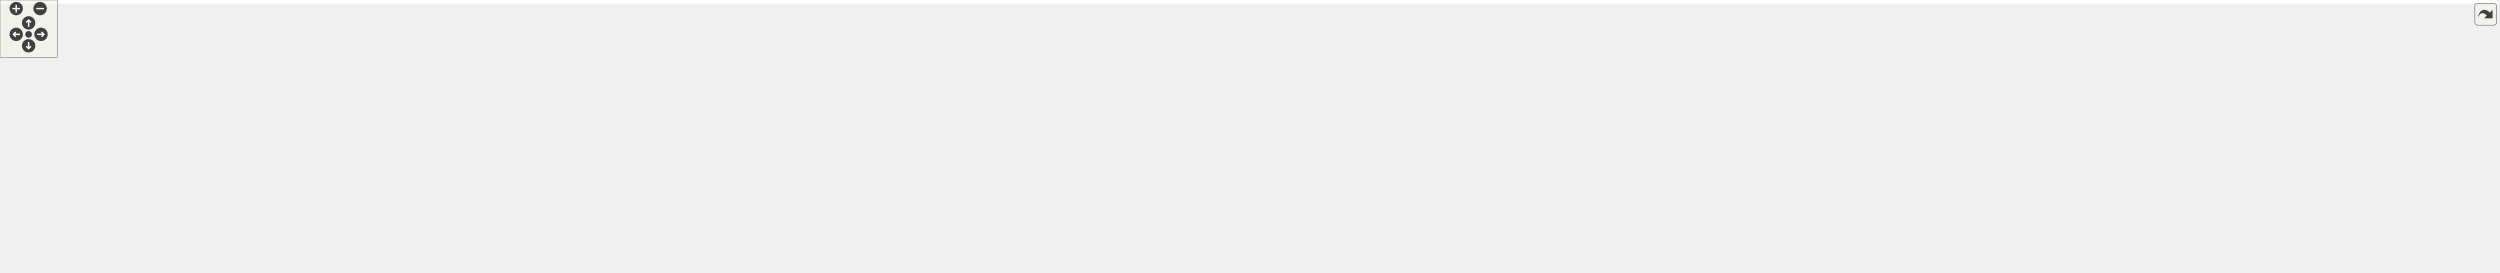
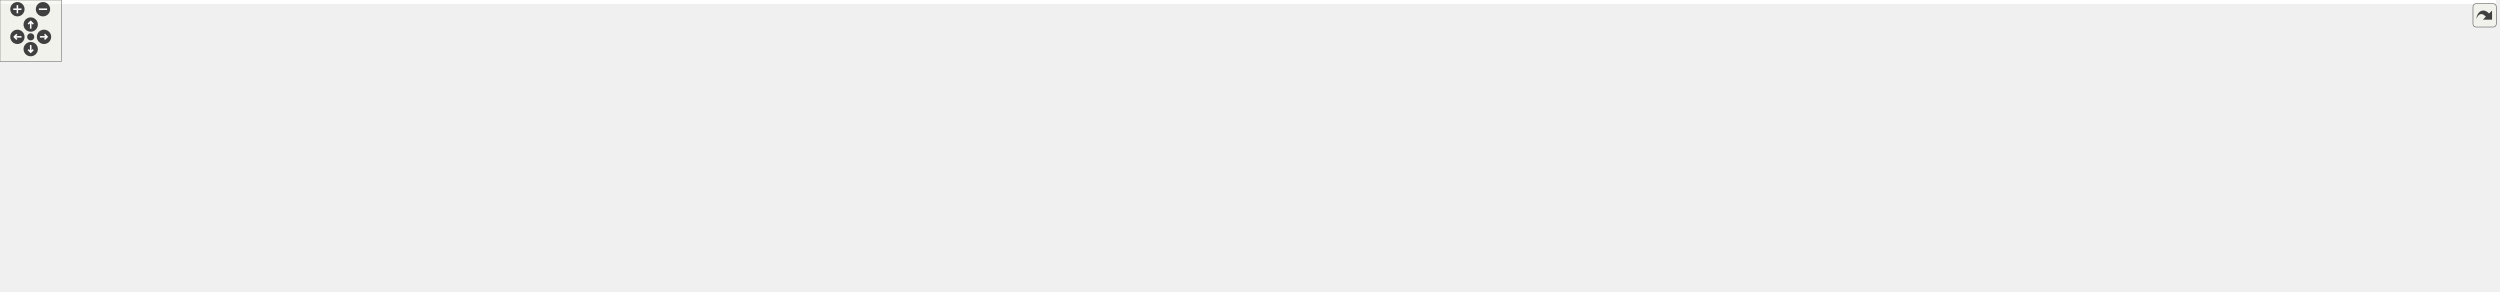
<svg xmlns="http://www.w3.org/2000/svg" xmlns:xlink="http://www.w3.org/1999/xlink" id="main" version="1.1" xml:space="preserve">
  <style type="text/css">
.edge:hover path { stroke: red; }
.edge:hover polygon { stroke: red; fill: red; }
</style>
  <defs>
    <circle id="rim" cx="0" cy="0" r="7" />
    <circle id="rim2" cx="0" cy="0" r="3.5" />
    <g id="zoomPlus">
      <use xlink:href="#rim" fill="#404040">
        <set attributeName="fill" to="#808080" begin="zoomplus.mouseover" end="zoomplus.mouseout" />
      </use>
      <path d="M-4,0h8M0,-4v8" fill="none" stroke="white" stroke-width="1.5" pointer-events="none" />
    </g>
    <g id="zoomMin">
      <use xlink:href="#rim" fill="#404040">
        <set attributeName="fill" to="#808080" begin="zoomminus.mouseover" end="zoomminus.mouseout" />
      </use>
      <path d="M-4,0h8" fill="none" stroke="white" stroke-width="1.5" pointer-events="none" />
    </g>
    <g id="dirArrow">
      <path fill="none" stroke="white" stroke-width="1.5" d="M0,-3.0v7 M-2.5,-0.5L0,-3.0L2.5,-0.5" />
    </g>
    <g id="resetDef">
      <use xlink:href="#rim2" fill="#404040">
        <set attributeName="fill" to="#808080" begin="reset.mouseover" end="reset.mouseout" />
      </use>
    </g>
  </defs>
  <svg id="graph" class="graph">
    <g id="viewport">
-       <polygon fill="white" stroke="none" points="-4,4 -4,-225 2616.5,-225 2616.5,4 -4,4" />
+       <polygon fill="white" stroke="none" points="-4,4 -4,-225 2438.5,-225 2438.5,4 -4,4" />
      <g id="node1" class="node">
-         <polygon fill="#bfbfbf" stroke="black" points="1710.5,-168.5 1710.5,-220.5 1878.5,-220.5 1878.5,-168.5 1710.5,-168.5" />
-         <text text-anchor="start" x="1718.5" y="-208.5" font-family="Helvetica,sans-Serif" font-size="10.00">/home/erik/prefix/default</text>
-         <text text-anchor="start" x="1718.5" y="-197.5" font-family="Helvetica,sans-Serif" font-size="10.00">/src/limesuite-dev/src</text>
-         <text text-anchor="start" x="1718.5" y="-186.5" font-family="Helvetica,sans-Serif" font-size="10.00">/lms7002_wxgui/lms7002_pnlMCU</text>
-         <text text-anchor="middle" x="1794.5" y="-175.5" font-family="Helvetica,sans-Serif" font-size="10.00">_BD_view.h</text>
+         <polygon fill="#bfbfbf" stroke="black" points="1711.5,-168.5 1711.5,-220.5 1879.5,-220.5 1879.5,-168.5 1711.5,-168.5" />
+         <text text-anchor="start" x="1719.5" y="-208.5" font-family="Helvetica,sans-Serif" font-size="10.00">/home/erik/prefix/default</text>
+         <text text-anchor="start" x="1719.5" y="-197.5" font-family="Helvetica,sans-Serif" font-size="10.00">/src/limesuite-dev/src</text>
+         <text text-anchor="start" x="1719.5" y="-186.5" font-family="Helvetica,sans-Serif" font-size="10.00">/lms7002_wxgui/lms7002_pnlMCU</text>
+         <text text-anchor="middle" x="1795.5" y="-175.5" font-family="Helvetica,sans-Serif" font-size="10.00">_BD_view.h</text>
      </g>
      <g id="node2" class="node">
        <g id="a_node2">
          <a xlink:href="../../d0/d32/lms7002__wxgui_8h.html" target="_top" xlink:title="lms7002_wxgui.h">
            <polygon fill="white" stroke="black" points="1164.5,-112.5 1164.5,-131.5 1256.5,-131.5 1256.5,-112.5 1164.5,-112.5" />
            <text text-anchor="middle" x="1210.5" y="-119.5" font-family="Helvetica,sans-Serif" font-size="10.00">lms7002_wxgui.h</text>
          </a>
        </g>
      </g>
      <g id="edge1" class="edge">
-         <path fill="none" stroke="midnightblue" d="M1710.21,-183.324C1589.27,-168.725 1369.79,-142.229 1266.76,-129.792" />
-         <polygon fill="midnightblue" stroke="midnightblue" points="1266.91,-126.285 1256.57,-128.561 1266.07,-133.234 1266.91,-126.285" />
+         <path fill="none" stroke="midnightblue" d="M1711.37,-183.362C1590.32,-168.774 1370.25,-142.252 1266.92,-129.8" />
+         <polygon fill="midnightblue" stroke="midnightblue" points="1267.05,-126.289 1256.7,-128.568 1266.21,-133.239 1267.05,-126.289" />
      </g>
      <g id="node29" class="node">
-         <polygon fill="white" stroke="#bfbfbf" points="1728.5,-112.5 1728.5,-131.5 1790.5,-131.5 1790.5,-112.5 1728.5,-112.5" />
-         <text text-anchor="middle" x="1759.5" y="-119.5" font-family="Helvetica,sans-Serif" font-size="10.00">wx/timer.h</text>
+         <polygon fill="white" stroke="#bfbfbf" points="1729.5,-112.5 1729.5,-131.5 1791.5,-131.5 1791.5,-112.5 1729.5,-112.5" />
+         <text text-anchor="middle" x="1760.5" y="-119.5" font-family="Helvetica,sans-Serif" font-size="10.00">wx/timer.h</text>
      </g>
      <g id="edge28" class="edge">
-         <path fill="none" stroke="midnightblue" d="M1782.06,-168.446C1777.54,-159.329 1772.52,-149.217 1768.36,-140.851" />
-         <polygon fill="midnightblue" stroke="midnightblue" points="1771.4,-139.096 1763.82,-131.695 1765.13,-142.209 1771.4,-139.096" />
+         <path fill="none" stroke="midnightblue" d="M1783.06,-168.446C1778.54,-159.329 1773.52,-149.217 1769.36,-140.851" />
+         <polygon fill="midnightblue" stroke="midnightblue" points="1772.4,-139.096 1764.82,-131.695 1766.13,-142.209 1772.4,-139.096" />
      </g>
      <g id="node30" class="node">
-         <polygon fill="white" stroke="#bfbfbf" points="1808.5,-112.5 1808.5,-131.5 1852.5,-131.5 1852.5,-112.5 1808.5,-112.5" />
-         <text text-anchor="middle" x="1830.5" y="-119.5" font-family="Helvetica,sans-Serif" font-size="10.00">thread</text>
+         <polygon fill="white" stroke="#bfbfbf" points="1809.5,-112.5 1809.5,-131.5 1853.5,-131.5 1853.5,-112.5 1809.5,-112.5" />
+         <text text-anchor="middle" x="1831.5" y="-119.5" font-family="Helvetica,sans-Serif" font-size="10.00">thread</text>
      </g>
      <g id="edge29" class="edge">
-         <path fill="none" stroke="midnightblue" d="M1807.29,-168.446C1811.95,-159.329 1817.11,-149.217 1821.38,-140.851" />
-         <polygon fill="midnightblue" stroke="midnightblue" points="1824.63,-142.193 1826.06,-131.695 1818.39,-139.01 1824.63,-142.193" />
+         <path fill="none" stroke="midnightblue" d="M1808.29,-168.446C1812.95,-159.329 1818.11,-149.217 1822.38,-140.851" />
+         <polygon fill="midnightblue" stroke="midnightblue" points="1825.63,-142.193 1827.06,-131.695 1819.39,-139.01 1825.63,-142.193" />
      </g>
      <g id="node31" class="node">
        <g id="a_node31">
          <a xlink:href="../../d5/d07/LimeSuite_8h.html" target="_top" xlink:title="LMS API library. ">
-             <polygon fill="white" stroke="black" points="2324,-112.5 2324,-131.5 2413,-131.5 2413,-112.5 2324,-112.5" />
-             <text text-anchor="middle" x="2368.5" y="-119.5" font-family="Helvetica,sans-Serif" font-size="10.00">lime/LimeSuite.h</text>
+             <polygon fill="white" stroke="black" points="2098,-112.5 2098,-131.5 2187,-131.5 2187,-112.5 2098,-112.5" />
+             <text text-anchor="middle" x="2142.5" y="-119.5" font-family="Helvetica,sans-Serif" font-size="10.00">lime/LimeSuite.h</text>
          </a>
        </g>
      </g>
      <g id="edge30" class="edge">
-         <path fill="none" stroke="midnightblue" d="M1878.58,-183.173C1997.95,-168.512 2213.2,-142.074 2313.85,-129.713" />
-         <polygon fill="midnightblue" stroke="midnightblue" points="2314.3,-133.183 2323.8,-128.49 2313.45,-126.235 2314.3,-133.183" />
+         <path fill="none" stroke="midnightblue" d="M1879.94,-176.344C1945.66,-162.991 2034.78,-144.886 2090.44,-133.577" />
+         <polygon fill="midnightblue" stroke="midnightblue" points="2091.33,-136.968 2100.43,-131.547 2089.93,-130.108 2091.33,-136.968" />
      </g>
      <g id="node3" class="node">
        <polygon fill="white" stroke="#bfbfbf" points="0,-56.5 0,-75.5 71,-75.5 71,-56.5 0,-56.5" />
        <text text-anchor="middle" x="35.5" y="-63.5" font-family="Helvetica,sans-Serif" font-size="10.00">wx/artprov.h</text>
      </g>
      <g id="edge2" class="edge">
        <path fill="none" stroke="midnightblue" d="M1164.37,-120.134C982.694,-116.575 315.624,-102.074 81.434,-75.862" />
        <polygon fill="midnightblue" stroke="midnightblue" points="81.616,-72.359 71.28,-74.685 80.81,-79.313 81.616,-72.359" />
      </g>
      <g id="node4" class="node">
        <polygon fill="white" stroke="#bfbfbf" points="89.5,-56.5 89.5,-75.5 175.5,-75.5 175.5,-56.5 89.5,-56.5" />
        <text text-anchor="middle" x="132.5" y="-63.5" font-family="Helvetica,sans-Serif" font-size="10.00">wx/xrc/xmlres.h</text>
      </g>
      <g id="edge3" class="edge">
        <path fill="none" stroke="midnightblue" d="M1164.32,-121.068C1020.73,-120.837 569.219,-116.763 185.755,-75.984" />
        <polygon fill="midnightblue" stroke="midnightblue" points="185.887,-72.478 175.571,-74.89 185.14,-79.438 185.887,-72.478" />
      </g>
      <g id="node5" class="node">
        <polygon fill="white" stroke="#bfbfbf" points="194,-56.5 194,-75.5 259,-75.5 259,-56.5 194,-56.5" />
        <text text-anchor="middle" x="226.5" y="-63.5" font-family="Helvetica,sans-Serif" font-size="10.00">wx/string.h</text>
      </g>
      <g id="edge4" class="edge">
        <path fill="none" stroke="midnightblue" d="M1164.19,-121.456C1028.2,-122.228 618.174,-120.511 269.466,-75.886" />
        <polygon fill="midnightblue" stroke="midnightblue" points="269.793,-72.4 259.427,-74.587 268.895,-79.342 269.793,-72.4" />
      </g>
      <g id="node6" class="node">
        <polygon fill="white" stroke="#bfbfbf" points="277.5,-56.5 277.5,-75.5 345.5,-75.5 345.5,-56.5 277.5,-56.5" />
        <text text-anchor="middle" x="311.5" y="-63.5" font-family="Helvetica,sans-Serif" font-size="10.00">wx/button.h</text>
      </g>
      <g id="edge5" class="edge">
        <path fill="none" stroke="midnightblue" d="M1164.34,-121.062C1036.98,-120.703 669.82,-116.098 355.894,-75.97" />
        <polygon fill="midnightblue" stroke="midnightblue" points="356.053,-72.462 345.687,-74.65 355.155,-79.404 356.053,-72.462" />
      </g>
      <g id="node7" class="node">
        <polygon fill="white" stroke="#bfbfbf" points="363.5,-56.5 363.5,-75.5 435.5,-75.5 435.5,-56.5 363.5,-56.5" />
        <text text-anchor="middle" x="399.5" y="-63.5" font-family="Helvetica,sans-Serif" font-size="10.00">wx/gdicmn.h</text>
      </g>
      <g id="edge6" class="edge">
        <path fill="none" stroke="midnightblue" d="M1164.17,-120.441C1044.66,-118.531 716.405,-110.311 445.5,-76 445.399,-75.987 445.298,-75.974 445.197,-75.961" />
        <polygon fill="midnightblue" stroke="midnightblue" points="445.99,-72.541 435.585,-74.536 444.963,-79.465 445.99,-72.541" />
      </g>
      <g id="node8" class="node">
        <polygon fill="white" stroke="#bfbfbf" points="454,-56.5 454,-75.5 511,-75.5 511,-56.5 454,-56.5" />
        <text text-anchor="middle" x="482.5" y="-63.5" font-family="Helvetica,sans-Serif" font-size="10.00">wx/font.h</text>
      </g>
      <g id="edge7" class="edge">
        <path fill="none" stroke="midnightblue" d="M1164.19,-120.649C1054.19,-119.243 768.569,-112.237 520.938,-75.776" />
        <polygon fill="midnightblue" stroke="midnightblue" points="521.441,-72.313 511.034,-74.299 520.408,-79.236 521.441,-72.313" />
      </g>
      <g id="node9" class="node">
        <polygon fill="white" stroke="#bfbfbf" points="529,-56.5 529,-75.5 596,-75.5 596,-56.5 529,-56.5" />
        <text text-anchor="middle" x="562.5" y="-63.5" font-family="Helvetica,sans-Serif" font-size="10.00">wx/colour.h</text>
      </g>
      <g id="edge8" class="edge">
        <path fill="none" stroke="midnightblue" d="M1164.36,-119.647C1064.45,-116.269 820.556,-105.61 606.402,-75.926" />
        <polygon fill="midnightblue" stroke="midnightblue" points="606.616,-72.422 596.227,-74.498 605.643,-79.354 606.616,-72.422" />
      </g>
      <g id="node10" class="node">
        <polygon fill="white" stroke="#bfbfbf" points="614,-56.5 614,-75.5 689,-75.5 689,-56.5 614,-56.5" />
        <text text-anchor="middle" x="651.5" y="-63.5" font-family="Helvetica,sans-Serif" font-size="10.00">wx/settings.h</text>
      </g>
      <g id="edge9" class="edge">
        <path fill="none" stroke="midnightblue" d="M1164.43,-118.523C1076.19,-113.439 877.079,-100.325 699.218,-75.953" />
        <polygon fill="midnightblue" stroke="midnightblue" points="699.54,-72.465 689.154,-74.559 698.579,-79.398 699.54,-72.465" />
      </g>
      <g id="node11" class="node">
        <polygon fill="white" stroke="#bfbfbf" points="707.5,-56.5 707.5,-75.5 793.5,-75.5 793.5,-56.5 707.5,-56.5" />
        <text text-anchor="middle" x="750.5" y="-63.5" font-family="Helvetica,sans-Serif" font-size="10.00">wx/combobox.h</text>
      </g>
      <g id="edge10" class="edge">
        <path fill="none" stroke="midnightblue" d="M1164.31,-116.774C1088.71,-109.661 933.922,-94.268 803.5,-76 803.399,-75.986 803.298,-75.972 803.196,-75.957" />
        <polygon fill="midnightblue" stroke="midnightblue" points="803.972,-72.534 793.566,-74.528 802.944,-79.458 803.972,-72.534" />
      </g>
      <g id="node12" class="node">
        <polygon fill="white" stroke="#bfbfbf" points="812,-56.5 812,-75.5 887,-75.5 887,-56.5 812,-56.5" />
        <text text-anchor="middle" x="849.5" y="-63.5" font-family="Helvetica,sans-Serif" font-size="10.00">wx/radiobut.h</text>
      </g>
      <g id="edge11" class="edge">
        <path fill="none" stroke="midnightblue" d="M1164.37,-115.077C1105.04,-107.307 998.561,-92.85 897.281,-76.061" />
        <polygon fill="midnightblue" stroke="midnightblue" points="897.622,-72.57 887.182,-74.377 896.47,-79.475 897.622,-72.57" />
      </g>
      <g id="node13" class="node">
        <polygon fill="white" stroke="#bfbfbf" points="905,-56.5 905,-75.5 988,-75.5 988,-56.5 905,-56.5" />
        <text text-anchor="middle" x="946.5" y="-63.5" font-family="Helvetica,sans-Serif" font-size="10.00">wx/checkbox.h</text>
      </g>
      <g id="edge12" class="edge">
        <path fill="none" stroke="midnightblue" d="M1168.67,-112.444C1122.42,-102.984 1047.89,-87.738 998.064,-77.547" />
        <polygon fill="midnightblue" stroke="midnightblue" points="998.634,-74.091 988.136,-75.516 997.232,-80.95 998.634,-74.091" />
      </g>
      <g id="node14" class="node">
        <polygon fill="white" stroke="#bfbfbf" points="1006.5,-56.5 1006.5,-75.5 1068.5,-75.5 1068.5,-56.5 1006.5,-56.5" />
        <text text-anchor="middle" x="1037.5" y="-63.5" font-family="Helvetica,sans-Serif" font-size="10.00">wx/sizer.h</text>
      </g>
      <g id="edge13" class="edge">
        <path fill="none" stroke="midnightblue" d="M1183.09,-112.444C1153.73,-103.28 1106.98,-88.688 1074.4,-78.519" />
        <polygon fill="midnightblue" stroke="midnightblue" points="1075.37,-75.155 1064.78,-75.516 1073.29,-81.837 1075.37,-75.155" />
      </g>
      <g id="node15" class="node">
        <polygon fill="white" stroke="#bfbfbf" points="1086.5,-56.5 1086.5,-75.5 1160.5,-75.5 1160.5,-56.5 1086.5,-56.5" />
        <text text-anchor="middle" x="1123.5" y="-63.5" font-family="Helvetica,sans-Serif" font-size="10.00">wx/stattext.h</text>
      </g>
      <g id="edge14" class="edge">
        <path fill="none" stroke="midnightblue" d="M1196.52,-112.324C1182.95,-103.9 1162.12,-90.971 1146.18,-81.074" />
        <polygon fill="midnightblue" stroke="midnightblue" points="1147.79,-77.954 1137.44,-75.654 1144.09,-83.902 1147.79,-77.954" />
      </g>
      <g id="node16" class="node">
        <polygon fill="white" stroke="#bfbfbf" points="1178.5,-56.5 1178.5,-75.5 1242.5,-75.5 1242.5,-56.5 1178.5,-56.5" />
        <text text-anchor="middle" x="1210.5" y="-63.5" font-family="Helvetica,sans-Serif" font-size="10.00">wx/panel.h</text>
      </g>
      <g id="edge15" class="edge">
        <path fill="none" stroke="midnightblue" d="M1210.5,-112.083C1210.5,-105.006 1210.5,-94.861 1210.5,-85.987" />
        <polygon fill="midnightblue" stroke="midnightblue" points="1214,-85.751 1210.5,-75.751 1207,-85.751 1214,-85.751" />
      </g>
      <g id="node17" class="node">
        <polygon fill="white" stroke="#bfbfbf" points="1260.5,-56.5 1260.5,-75.5 1330.5,-75.5 1330.5,-56.5 1260.5,-56.5" />
        <text text-anchor="middle" x="1295.5" y="-63.5" font-family="Helvetica,sans-Serif" font-size="10.00">wx/bitmap.h</text>
      </g>
      <g id="edge16" class="edge">
        <path fill="none" stroke="midnightblue" d="M1224.16,-112.324C1237.42,-103.9 1257.77,-90.971 1273.35,-81.074" />
        <polygon fill="midnightblue" stroke="midnightblue" points="1275.31,-83.971 1281.88,-75.654 1271.56,-78.063 1275.31,-83.971" />
      </g>
      <g id="node18" class="node">
        <polygon fill="white" stroke="#bfbfbf" points="1349,-56.5 1349,-75.5 1416,-75.5 1416,-56.5 1349,-56.5" />
        <text text-anchor="middle" x="1382.5" y="-63.5" font-family="Helvetica,sans-Serif" font-size="10.00">wx/image.h</text>
      </g>
      <g id="edge17" class="edge">
        <path fill="none" stroke="midnightblue" d="M1237.75,-112.444C1266.94,-103.28 1313.42,-88.688 1345.81,-78.519" />
        <polygon fill="midnightblue" stroke="midnightblue" points="1346.88,-81.851 1355.37,-75.516 1344.78,-75.173 1346.88,-81.851" />
      </g>
      <g id="node19" class="node">
        <polygon fill="white" stroke="#bfbfbf" points="1434,-56.5 1434,-75.5 1493,-75.5 1493,-56.5 1434,-56.5" />
        <text text-anchor="middle" x="1463.5" y="-63.5" font-family="Helvetica,sans-Serif" font-size="10.00">wx/icon.h</text>
      </g>
      <g id="edge18" class="edge">
        <path fill="none" stroke="midnightblue" d="M1253,-112.448C1294.3,-104.06 1359.05,-90.708 1423.69,-76.365" />
        <polygon fill="midnightblue" stroke="midnightblue" points="1424.65,-79.739 1433.65,-74.149 1423.12,-72.906 1424.65,-79.739" />
      </g>
      <g id="node20" class="node">
        <polygon fill="white" stroke="#bfbfbf" points="1511.5,-56.5 1511.5,-75.5 1591.5,-75.5 1591.5,-56.5 1511.5,-56.5" />
        <text text-anchor="middle" x="1551.5" y="-63.5" font-family="Helvetica,sans-Serif" font-size="10.00">wx/notebook.h</text>
      </g>
      <g id="edge19" class="edge">
        <path fill="none" stroke="midnightblue" d="M1256.59,-114.315C1312.17,-106.162 1408.67,-91.708 1501.3,-76.165" />
        <polygon fill="midnightblue" stroke="midnightblue" points="1502.13,-79.574 1511.41,-74.461 1500.96,-72.672 1502.13,-79.574" />
      </g>
      <g id="node21" class="node">
        <polygon fill="white" stroke="#bfbfbf" points="1610,-56.5 1610,-75.5 1683,-75.5 1683,-56.5 1610,-56.5" />
        <text text-anchor="middle" x="1646.5" y="-63.5" font-family="Helvetica,sans-Serif" font-size="10.00">wx/statbox.h</text>
      </g>
      <g id="edge20" class="edge">
        <path fill="none" stroke="midnightblue" d="M1256.59,-116.862C1327.86,-110.204 1469.32,-95.963 1599.72,-76.003" />
        <polygon fill="midnightblue" stroke="midnightblue" points="1600.54,-79.418 1609.89,-74.432 1599.47,-72.501 1600.54,-79.418" />
      </g>
      <g id="node22" class="node">
        <polygon fill="white" stroke="#bfbfbf" points="1701.5,-56.5 1701.5,-75.5 1773.5,-75.5 1773.5,-56.5 1701.5,-56.5" />
        <text text-anchor="middle" x="1737.5" y="-63.5" font-family="Helvetica,sans-Serif" font-size="10.00">wx/spinctrl.h</text>
      </g>
      <g id="edge21" class="edge">
        <path fill="none" stroke="midnightblue" d="M1256.55,-118.306C1340.77,-113.029 1525.47,-99.85 1690.85,-76.102" />
        <polygon fill="midnightblue" stroke="midnightblue" points="1691.81,-79.498 1701.21,-74.596 1690.81,-72.571 1691.81,-79.498" />
      </g>
      <g id="node23" class="node">
        <polygon fill="white" stroke="#bfbfbf" points="1792,-56.5 1792,-75.5 1869,-75.5 1869,-56.5 1792,-56.5" />
        <text text-anchor="middle" x="1830.5" y="-63.5" font-family="Helvetica,sans-Serif" font-size="10.00">wx/radiobox.h</text>
      </g>
      <g id="edge22" class="edge">
        <path fill="none" stroke="midnightblue" d="M1256.64,-119.045C1352.49,-114.621 1580.24,-102.235 1781.61,-75.969" />
        <polygon fill="midnightblue" stroke="midnightblue" points="1782.33,-79.404 1791.78,-74.626 1781.41,-72.464 1782.33,-79.404" />
      </g>
      <g id="node24" class="node">
        <polygon fill="white" stroke="#bfbfbf" points="1887,-56.5 1887,-75.5 1958,-75.5 1958,-56.5 1887,-56.5" />
        <text text-anchor="middle" x="1922.5" y="-63.5" font-family="Helvetica,sans-Serif" font-size="10.00">wx/textctrl.h</text>
      </g>
      <g id="edge23" class="edge">
        <path fill="none" stroke="midnightblue" d="M1256.88,-120.021C1364.28,-117.292 1638.49,-107.687 1876.32,-76.137" />
        <polygon fill="midnightblue" stroke="midnightblue" points="1877.1,-79.564 1886.55,-74.764 1876.17,-72.626 1877.1,-79.564" />
      </g>
      <g id="node25" class="node">
        <polygon fill="white" stroke="#bfbfbf" points="1976,-56.5 1976,-75.5 2045,-75.5 2045,-56.5 1976,-56.5" />
        <text text-anchor="middle" x="2010.5" y="-63.5" font-family="Helvetica,sans-Serif" font-size="10.00">wx/choice.h</text>
      </g>
      <g id="edge24" class="edge">
        <path fill="none" stroke="midnightblue" d="M1256.81,-120.61C1374.04,-119.119 1692.09,-111.929 1965.72,-76.053" />
        <polygon fill="midnightblue" stroke="midnightblue" points="1966.39,-79.495 1975.84,-74.71 1965.47,-72.556 1966.39,-79.495" />
      </g>
      <g id="node26" class="node">
        <polygon fill="white" stroke="#bfbfbf" points="2063,-56.5 2063,-75.5 2130,-75.5 2130,-56.5 2063,-56.5" />
        <text text-anchor="middle" x="2096.5" y="-63.5" font-family="Helvetica,sans-Serif" font-size="10.00">wx/gauge.h</text>
      </g>
      <g id="edge25" class="edge">
        <path fill="none" stroke="midnightblue" d="M1256.94,-121.089C1383.38,-120.784 1744.45,-116.275 2052.63,-76.055" />
        <polygon fill="midnightblue" stroke="midnightblue" points="2053.2,-79.511 2062.65,-74.732 2052.28,-72.571 2053.2,-79.511" />
      </g>
      <g id="node27" class="node">
        <polygon fill="white" stroke="#bfbfbf" points="2148.5,-56.5 2148.5,-75.5 2204.5,-75.5 2204.5,-56.5 2148.5,-56.5" />
        <text text-anchor="middle" x="2176.5" y="-63.5" font-family="Helvetica,sans-Serif" font-size="10.00">wx/grid.h</text>
      </g>
      <g id="edge26" class="edge">
        <path fill="none" stroke="midnightblue" d="M1256.54,-119.93C1416.3,-116.037 1946.99,-101.577 2138.38,-75.831" />
        <polygon fill="midnightblue" stroke="midnightblue" points="2138.91,-79.291 2148.33,-74.438 2137.94,-72.359 2138.91,-79.291" />
      </g>
      <g id="node28" class="node">
        <polygon fill="white" stroke="#bfbfbf" points="2222.5,-56.5 2222.5,-75.5 2288.5,-75.5 2288.5,-56.5 2222.5,-56.5" />
        <text text-anchor="middle" x="2255.5" y="-63.5" font-family="Helvetica,sans-Serif" font-size="10.00">wx/dialog.h</text>
      </g>
      <g id="edge27" class="edge">
        <path fill="none" stroke="midnightblue" d="M1256.6,-119.95C1424.65,-115.969 2004.92,-100.817 2211.95,-75.945" />
        <polygon fill="midnightblue" stroke="midnightblue" points="2212.63,-79.388 2222.12,-74.677 2211.76,-72.442 2212.63,-79.388" />
      </g>
      <g id="node32" class="node">
-         <polygon fill="white" stroke="#bfbfbf" points="2371,-0.5 2371,-19.5 2420,-19.5 2420,-0.5 2371,-0.5" />
-         <text text-anchor="middle" x="2395.5" y="-7.5" font-family="Helvetica,sans-Serif" font-size="10.00">stdint.h</text>
-       </g>
-       <g id="edge31" class="edge">
-         <path fill="none" stroke="midnightblue" d="M2358.37,-112.186C2345.32,-99.703 2325.43,-76.149 2335.5,-56 2342.23,-42.543 2355.11,-32.066 2367.21,-24.621" />
-         <polygon fill="midnightblue" stroke="midnightblue" points="2369.23,-27.498 2376.2,-19.52 2365.78,-21.41 2369.23,-27.498" />
-       </g>
-       <g id="node33" class="node">
-         <polygon fill="white" stroke="#bfbfbf" points="2344.5,-56.5 2344.5,-75.5 2392.5,-75.5 2392.5,-56.5 2344.5,-56.5" />
-         <text text-anchor="middle" x="2368.5" y="-63.5" font-family="Helvetica,sans-Serif" font-size="10.00">stdlib.h</text>
-       </g>
-       <g id="edge32" class="edge">
-         <path fill="none" stroke="midnightblue" d="M2368.5,-112.083C2368.5,-105.006 2368.5,-94.861 2368.5,-85.987" />
-         <polygon fill="midnightblue" stroke="midnightblue" points="2372,-85.751 2368.5,-75.751 2365,-85.751 2372,-85.751" />
-       </g>
-       <g id="node34" class="node">
-         <g id="a_node34">
+         <g id="a_node32">
          <a xlink:href="../../d1/d2e/LMS7002M__parameters_8h.html" target="_top" xlink:title="List of LMS7002M transceiver control parameters. ">
-             <polygon fill="white" stroke="black" points="2410.5,-56.5 2410.5,-75.5 2538.5,-75.5 2538.5,-56.5 2410.5,-56.5" />
-             <text text-anchor="middle" x="2474.5" y="-63.5" font-family="Helvetica,sans-Serif" font-size="10.00">LMS7002M_parameters.h</text>
+             <polygon fill="white" stroke="black" points="2306.5,-56.5 2306.5,-75.5 2434.5,-75.5 2434.5,-56.5 2306.5,-56.5" />
+             <text text-anchor="middle" x="2370.5" y="-63.5" font-family="Helvetica,sans-Serif" font-size="10.00">LMS7002M_parameters.h</text>
          </a>
        </g>
      </g>
-       <g id="edge33" class="edge">
-         <path fill="none" stroke="midnightblue" d="M2385.53,-112.324C2402.53,-103.664 2428.88,-90.242 2448.49,-80.249" />
-         <polygon fill="midnightblue" stroke="midnightblue" points="2450.19,-83.312 2457.51,-75.654 2447.01,-77.075 2450.19,-83.312" />
-       </g>
-       <g id="node35" class="node">
-         <polygon fill="white" stroke="#bfbfbf" points="2556.5,-56.5 2556.5,-75.5 2612.5,-75.5 2612.5,-56.5 2556.5,-56.5" />
-         <text text-anchor="middle" x="2584.5" y="-63.5" font-family="Helvetica,sans-Serif" font-size="10.00">stdbool.h</text>
-       </g>
-       <g id="edge35" class="edge">
-         <path fill="none" stroke="midnightblue" d="M2402.73,-112.444C2441.88,-102.656 2505.8,-86.675 2546.47,-76.506" />
-         <polygon fill="midnightblue" stroke="midnightblue" points="2547.43,-79.875 2556.29,-74.054 2545.73,-73.084 2547.43,-79.875" />
-       </g>
-       <g id="edge34" class="edge">
-         <path fill="none" stroke="midnightblue" d="M2461.81,-56.324C2449.6,-47.979 2430.92,-35.212 2416.5,-25.352" />
-         <polygon fill="midnightblue" stroke="midnightblue" points="2418.39,-22.408 2408.16,-19.654 2414.44,-28.187 2418.39,-22.408" />
+       <g id="edge31" class="edge">
+         <path fill="none" stroke="midnightblue" d="M2178.63,-112.444C2218.15,-103.083 2281.6,-88.056 2324.61,-77.868" />
+         <polygon fill="midnightblue" stroke="midnightblue" points="2325.62,-81.227 2334.54,-75.516 2324,-74.415 2325.62,-81.227" />
+       </g>
+       <g id="node33" class="node">
+         <polygon fill="white" stroke="#bfbfbf" points="2346,-0.5 2346,-19.5 2395,-19.5 2395,-0.5 2346,-0.5" />
+         <text text-anchor="middle" x="2370.5" y="-7.5" font-family="Helvetica,sans-Serif" font-size="10.00">stdint.h</text>
+       </g>
+       <g id="edge32" class="edge">
+         <path fill="none" stroke="midnightblue" d="M2370.5,-56.083C2370.5,-49.006 2370.5,-38.861 2370.5,-29.986" />
+         <polygon fill="midnightblue" stroke="midnightblue" points="2374,-29.751 2370.5,-19.751 2367,-29.751 2374,-29.751" />
      </g>
    </g>
  </svg>
  <g id="navigator" transform="translate(0 0)" fill="#404254">
    <rect fill="#f2f5e9" fill-opacity="0.5" stroke="#606060" stroke-width=".5" x="0" y="0" width="60" height="60" />
    <use id="zoomplus" xlink:href="#zoomPlus" x="17" y="9" />
    <use id="zoomminus" xlink:href="#zoomMin" x="42" y="9" />
    <use id="reset" xlink:href="#resetDef" x="30" y="36" />
    <g id="arrowUp" xlink:href="#dirArrow" transform="translate(30 24)">
      <use xlink:href="#rim" fill="#404040">
        <set attributeName="fill" to="#808080" begin="arrowUp.mouseover" end="arrowUp.mouseout" />
      </use>
      <path fill="none" stroke="white" stroke-width="1.5" d="M0,-3.0v7 M-2.5,-0.5L0,-3.0L2.5,-0.5" />
    </g>
    <g id="arrowRight" xlink:href="#dirArrow" transform="rotate(90) translate(36 -43)">
      <use xlink:href="#rim" fill="#404040">
        <set attributeName="fill" to="#808080" begin="arrowRight.mouseover" end="arrowRight.mouseout" />
      </use>
      <path fill="none" stroke="white" stroke-width="1.5" d="M0,-3.0v7 M-2.5,-0.5L0,-3.0L2.5,-0.5" />
    </g>
    <g id="arrowDown" xlink:href="#dirArrow" transform="rotate(180) translate(-30 -48)">
      <use xlink:href="#rim" fill="#404040">
        <set attributeName="fill" to="#808080" begin="arrowDown.mouseover" end="arrowDown.mouseout" />
      </use>
      <path fill="none" stroke="white" stroke-width="1.5" d="M0,-3.0v7 M-2.5,-0.5L0,-3.0L2.5,-0.5" />
    </g>
    <g id="arrowLeft" xlink:href="#dirArrow" transform="rotate(270) translate(-36 17)">
      <use xlink:href="#rim" fill="#404040">
        <set attributeName="fill" to="#808080" begin="arrowLeft.mouseover" end="arrowLeft.mouseout" />
      </use>
      <path fill="none" stroke="white" stroke-width="1.5" d="M0,-3.0v7 M-2.5,-0.5L0,-3.0L2.5,-0.5" />
    </g>
  </g>
  <svg viewBox="0 0 15 15" width="100%" height="30px" preserveAspectRatio="xMaxYMin meet">
    <g id="arrow_out" transform="scale(0.3 0.3)">
      <a xlink:href="lms7002__pnlMCU__BD__view_8h__incl_org.svg" target="_base">
        <rect id="button" ry="5" rx="5" y="6" x="6" height="38" width="38" fill="#f2f5e9" fill-opacity="0.5" stroke="#606060" stroke-width="1.0" />
        <path id="arrow" d="M 11.5,31.437 C 11.94,20.098 22.043,11.323 32.159,21.979 L 37.069,17.246 C 37.069,17.246 37.088,32 37.088,32 L 22.16,31.978 C 22.16,31.978 26.998,27.14 26.998,27.14 C 18.529,18.264 13.292,25.23 11.5,31.437 z" style="fill:#404040;" />
      </a>
    </g>
  </svg>
</svg>
